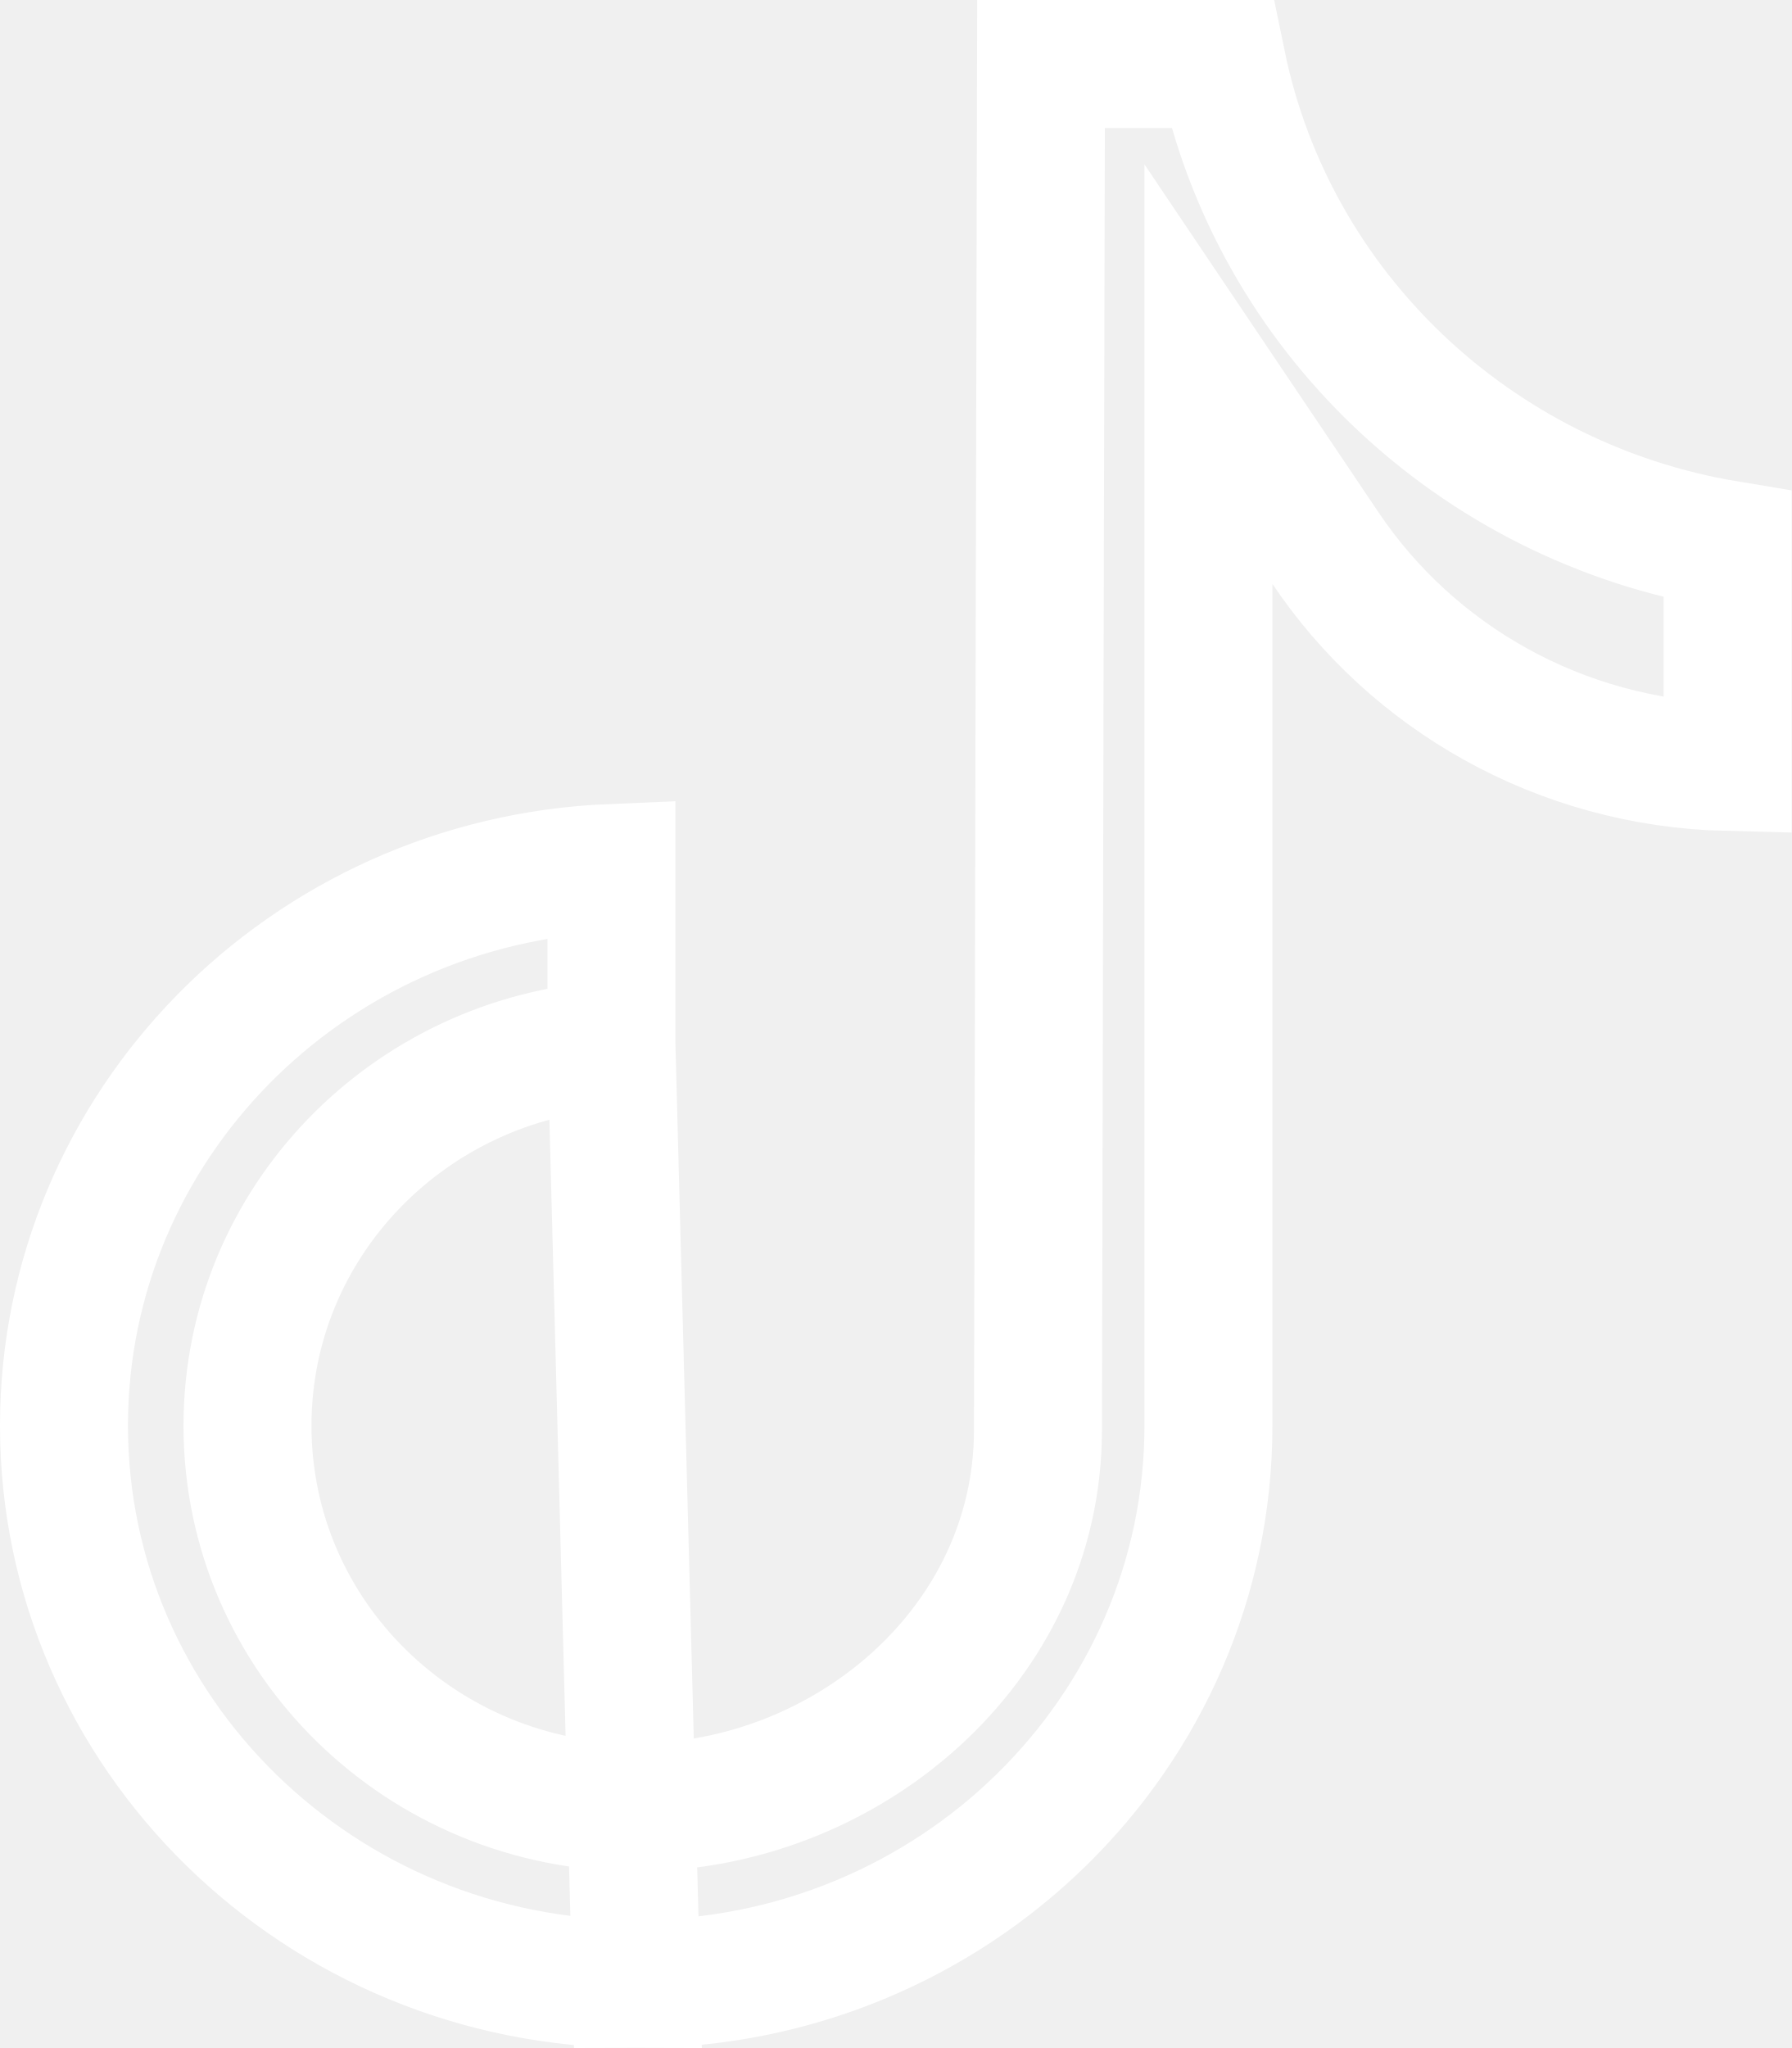
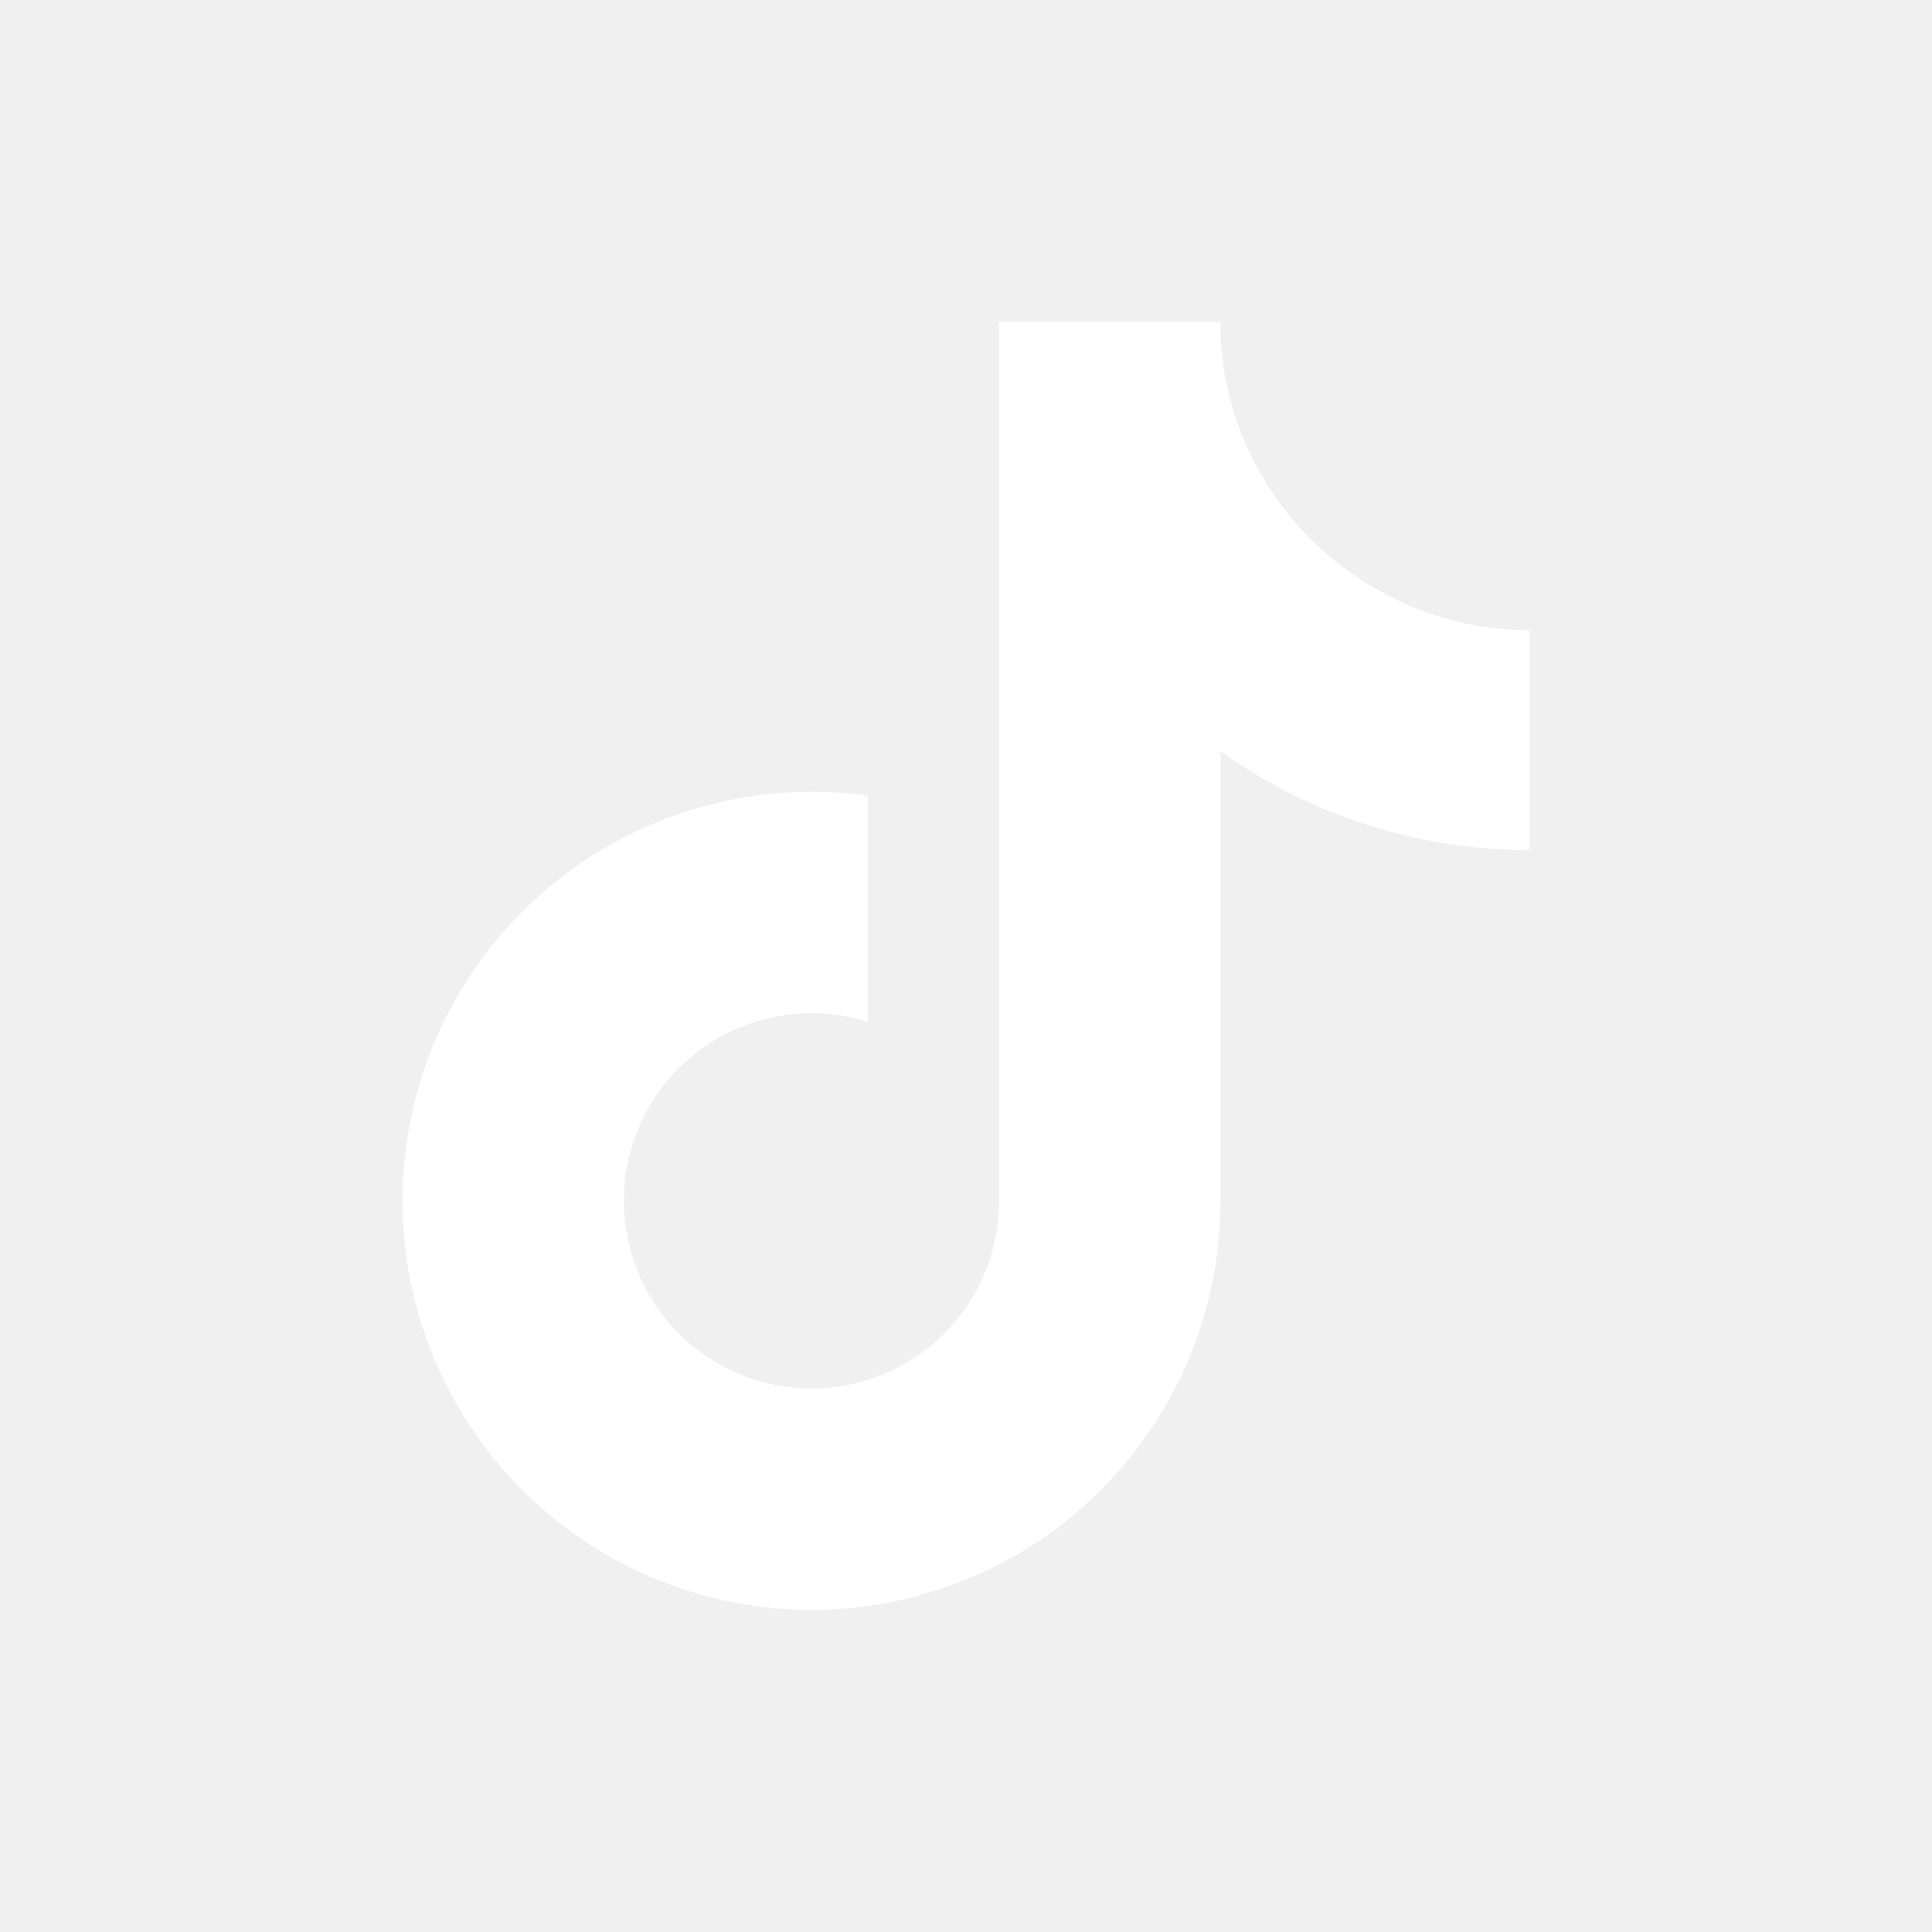
- <svg xmlns="http://www.w3.org/2000/svg" width="14" height="16" viewBox="0 0 14 16" fill="none">
-   <path id="Vector" d="M4.778 8.164C3.2 8.262 1.934 9.547 1.934 11.139C1.934 12.796 3.304 14.12 4.971 14.12C6.605 14.12 8.111 12.859 8.111 11.17L8.111 11.168L8.111 11.16L8.111 11.134L8.111 11.037L8.112 10.675L8.115 9.403L8.123 5.565L8.132 1.739L8.135 0.5H9.549C9.946 2.428 11.521 3.927 13.5 4.255V5.992C12.183 5.96 11.033 5.287 10.358 4.283L9.443 2.923V4.562V11.139C9.443 13.537 7.451 15.5 4.972 15.5L4.778 8.164ZM4.778 8.164V6.781C2.389 6.88 0.5 8.802 0.5 11.138C0.5 13.535 2.492 15.499 4.971 15.5L4.778 8.164Z" stroke="white" />
+ <svg xmlns="http://www.w3.org/2000/svg" width="24" height="24" viewBox="0 0 24 24" fill="none">
+   <path d="M19 10.559C17.624 10.562 16.281 10.133 15.162 9.331V14.919C15.162 15.954 14.846 16.964 14.256 17.814C13.666 18.664 12.831 19.314 11.861 19.676C10.892 20.039 9.835 20.097 8.832 19.843C7.829 19.588 6.928 19.034 6.248 18.253C5.569 17.472 5.144 16.503 5.031 15.474C4.917 14.446 5.12 13.407 5.613 12.497C6.106 11.587 6.865 10.849 7.789 10.383C8.712 9.916 9.756 9.742 10.781 9.884V12.694C10.313 12.546 9.809 12.55 9.343 12.706C8.877 12.862 8.472 13.161 8.186 13.56C7.9 13.959 7.747 14.439 7.75 14.93C7.753 15.422 7.911 15.9 8.201 16.296C8.492 16.692 8.9 16.986 9.368 17.137C9.835 17.287 10.339 17.286 10.806 17.133C11.273 16.98 11.68 16.684 11.968 16.287C12.257 15.889 12.412 15.41 12.412 14.919V4H15.162C15.161 4.233 15.181 4.465 15.222 4.694C15.318 5.204 15.516 5.69 15.806 6.12C16.095 6.551 16.47 6.919 16.906 7.2C17.527 7.61 18.256 7.829 19 7.828V10.559Z" fill="white" />
</svg>
